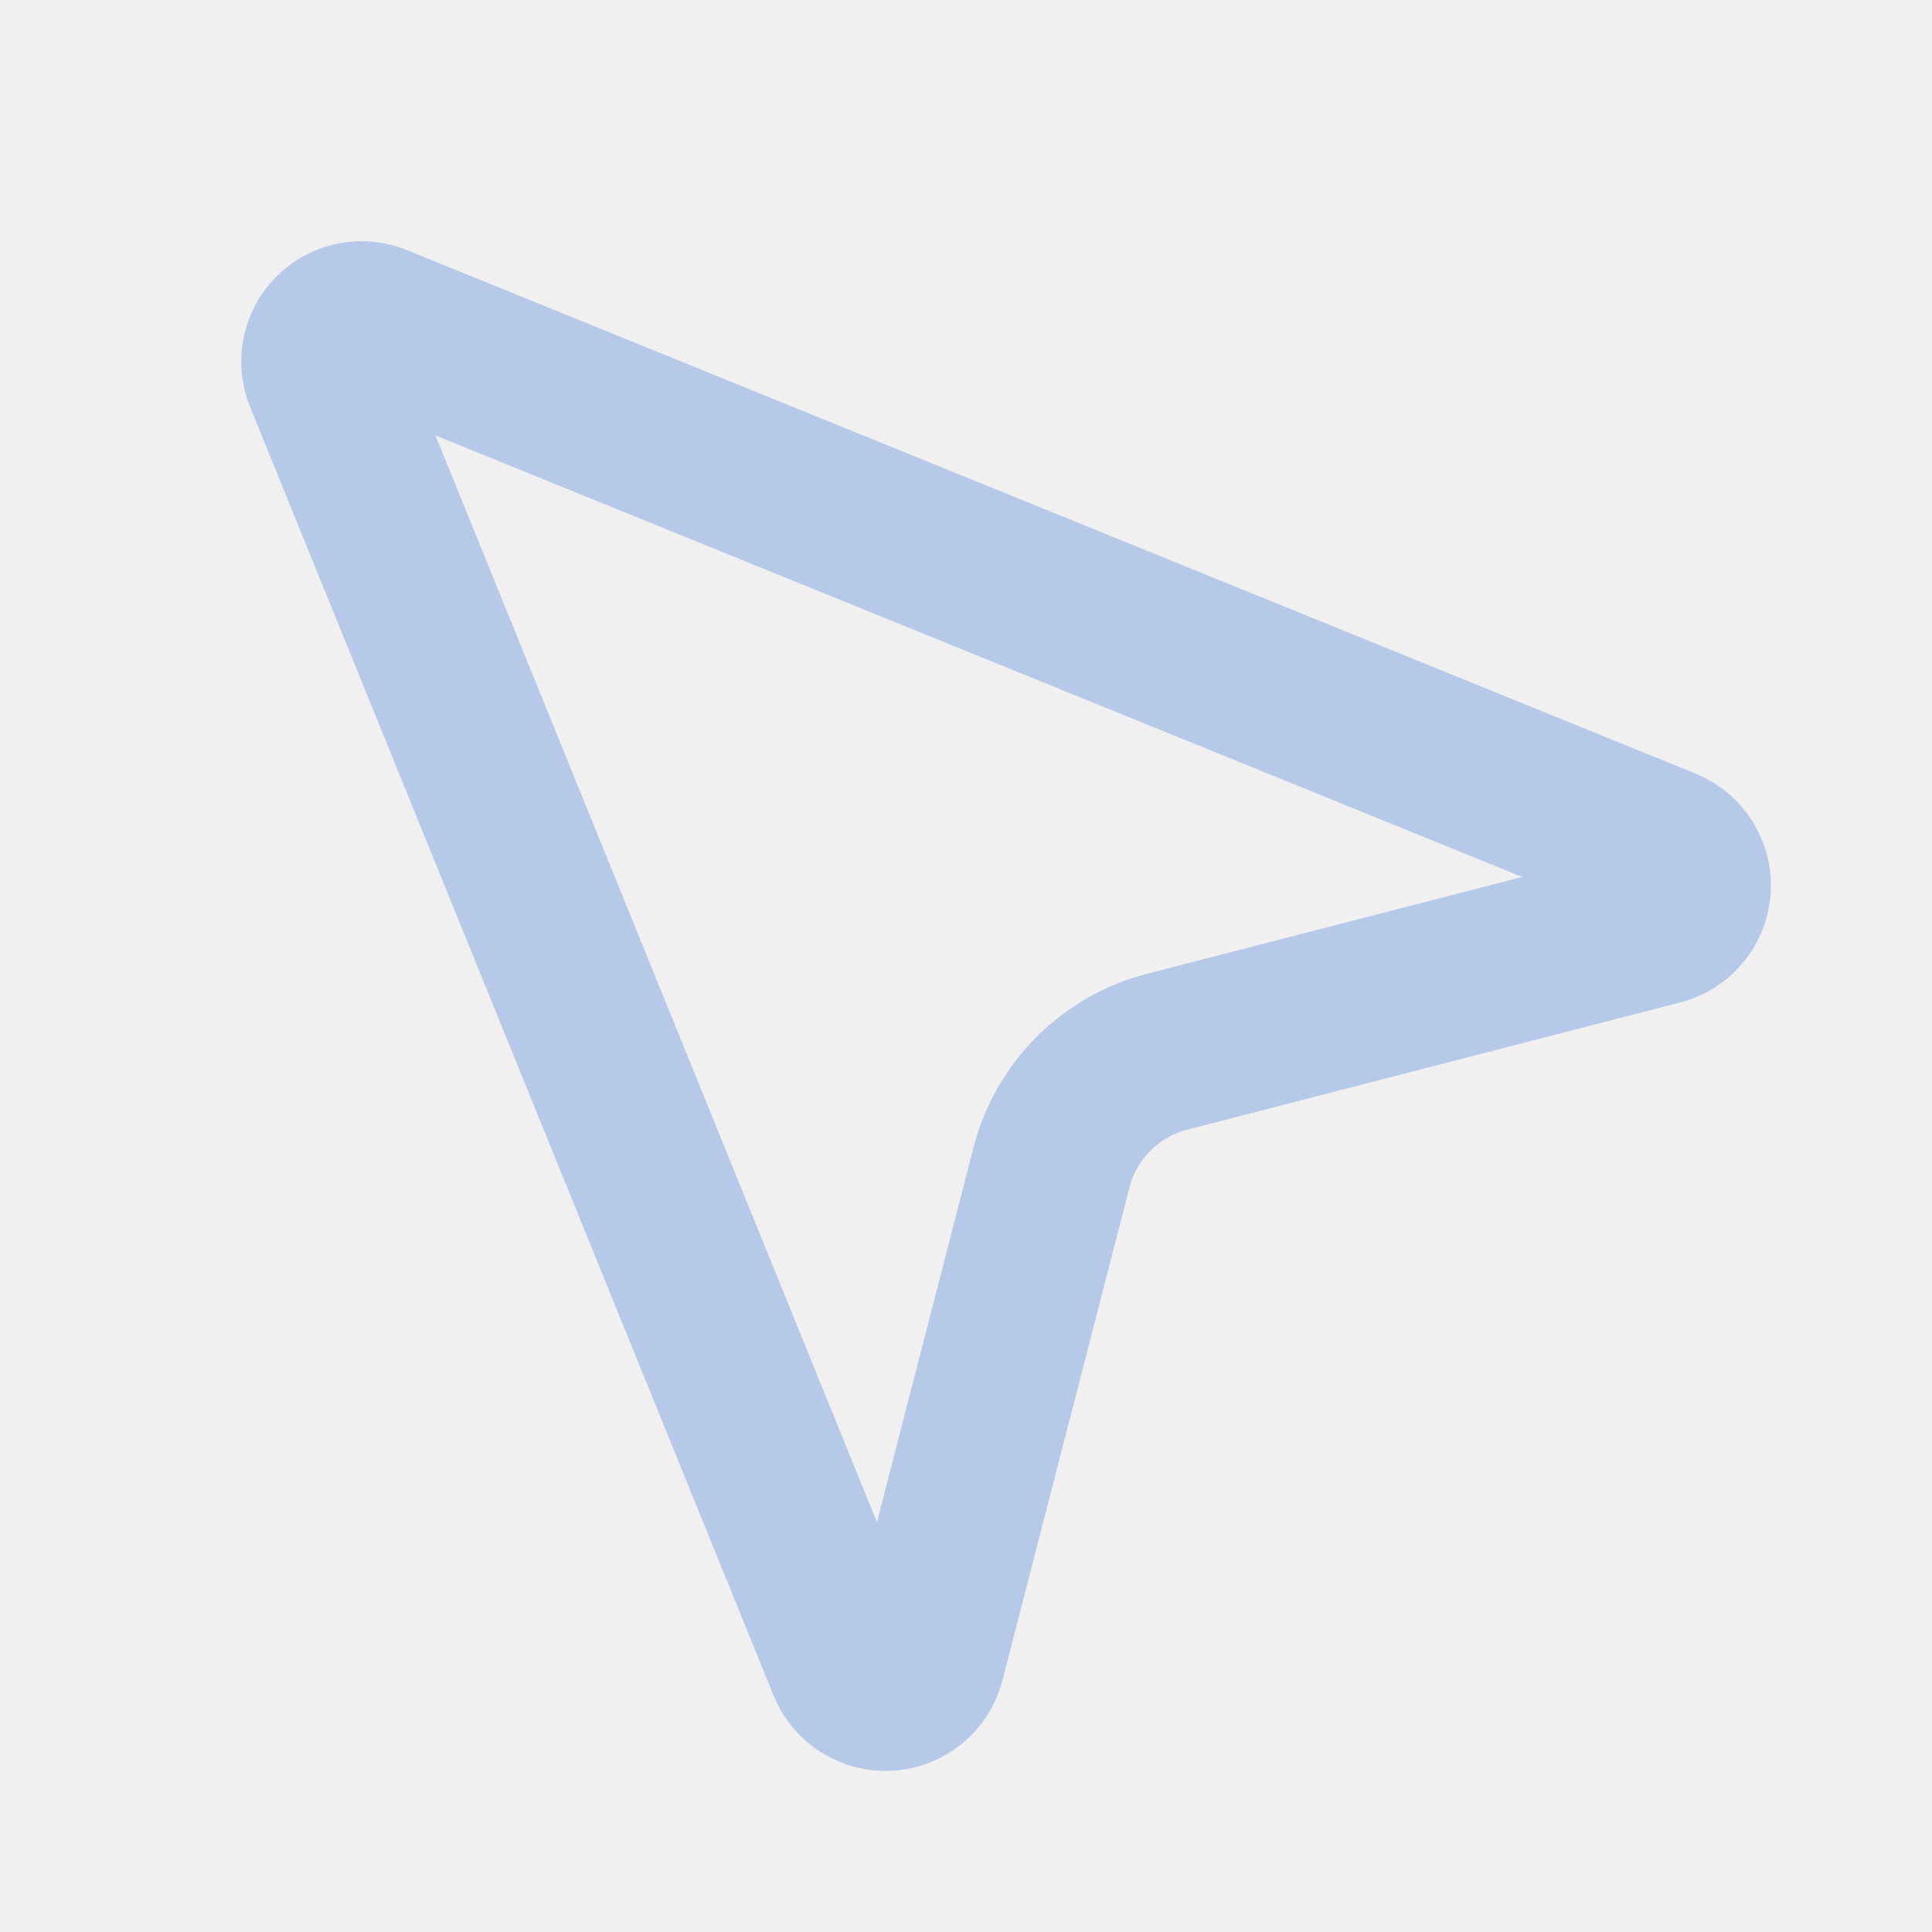
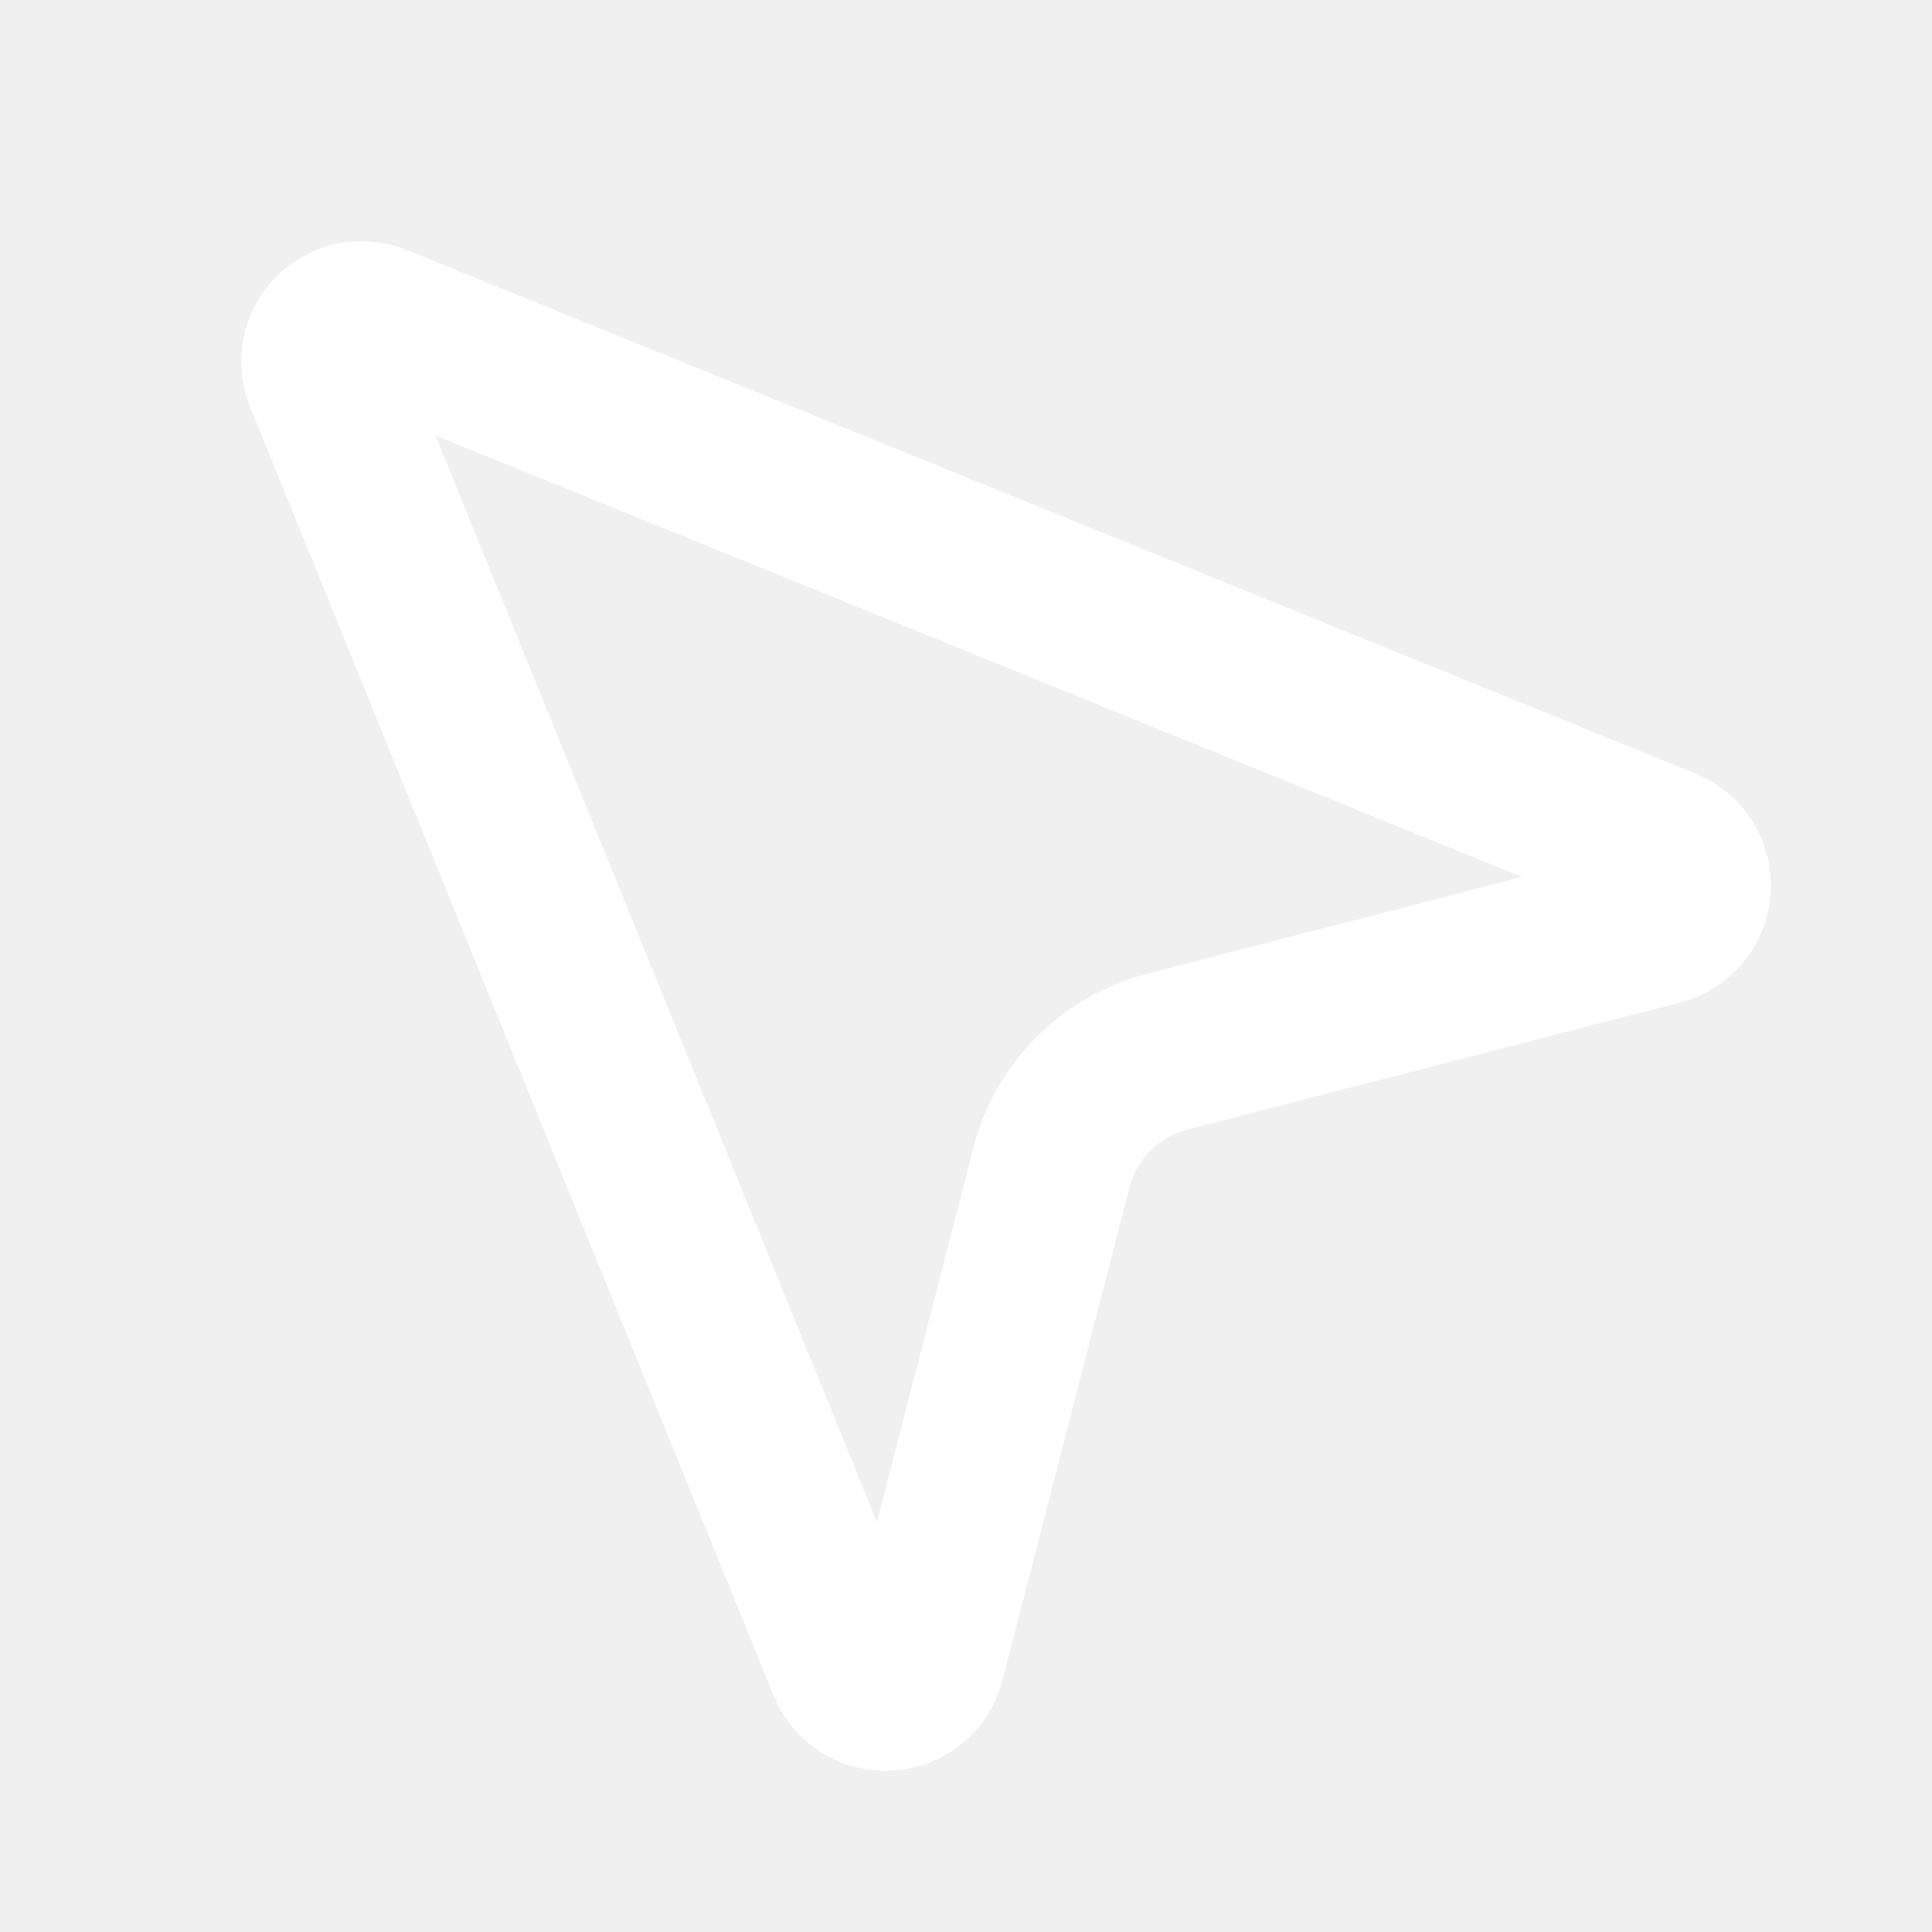
- <svg xmlns="http://www.w3.org/2000/svg" width="24" height="24" viewBox="0 0 24 24" fill="none" stroke="#B7C9E8" stroke-width="2" stroke-linecap="round" stroke-linejoin="round">
+ <svg xmlns="http://www.w3.org/2000/svg" width="24" height="24" viewBox="0 0 24 24" fill="none" stroke="#FFFFFF" stroke-width="2" stroke-linecap="round" stroke-linejoin="round">
  <path d="M4.037 4.688a.495.495 0 0 1 .651-.651l16 6.5a.5.5 0 0 1-.063.947l-6.124 1.58a2 2 0 0 0-1.438 1.435l-1.579 6.126a.5.5 0 0 1-.947.063z" />
</svg>
